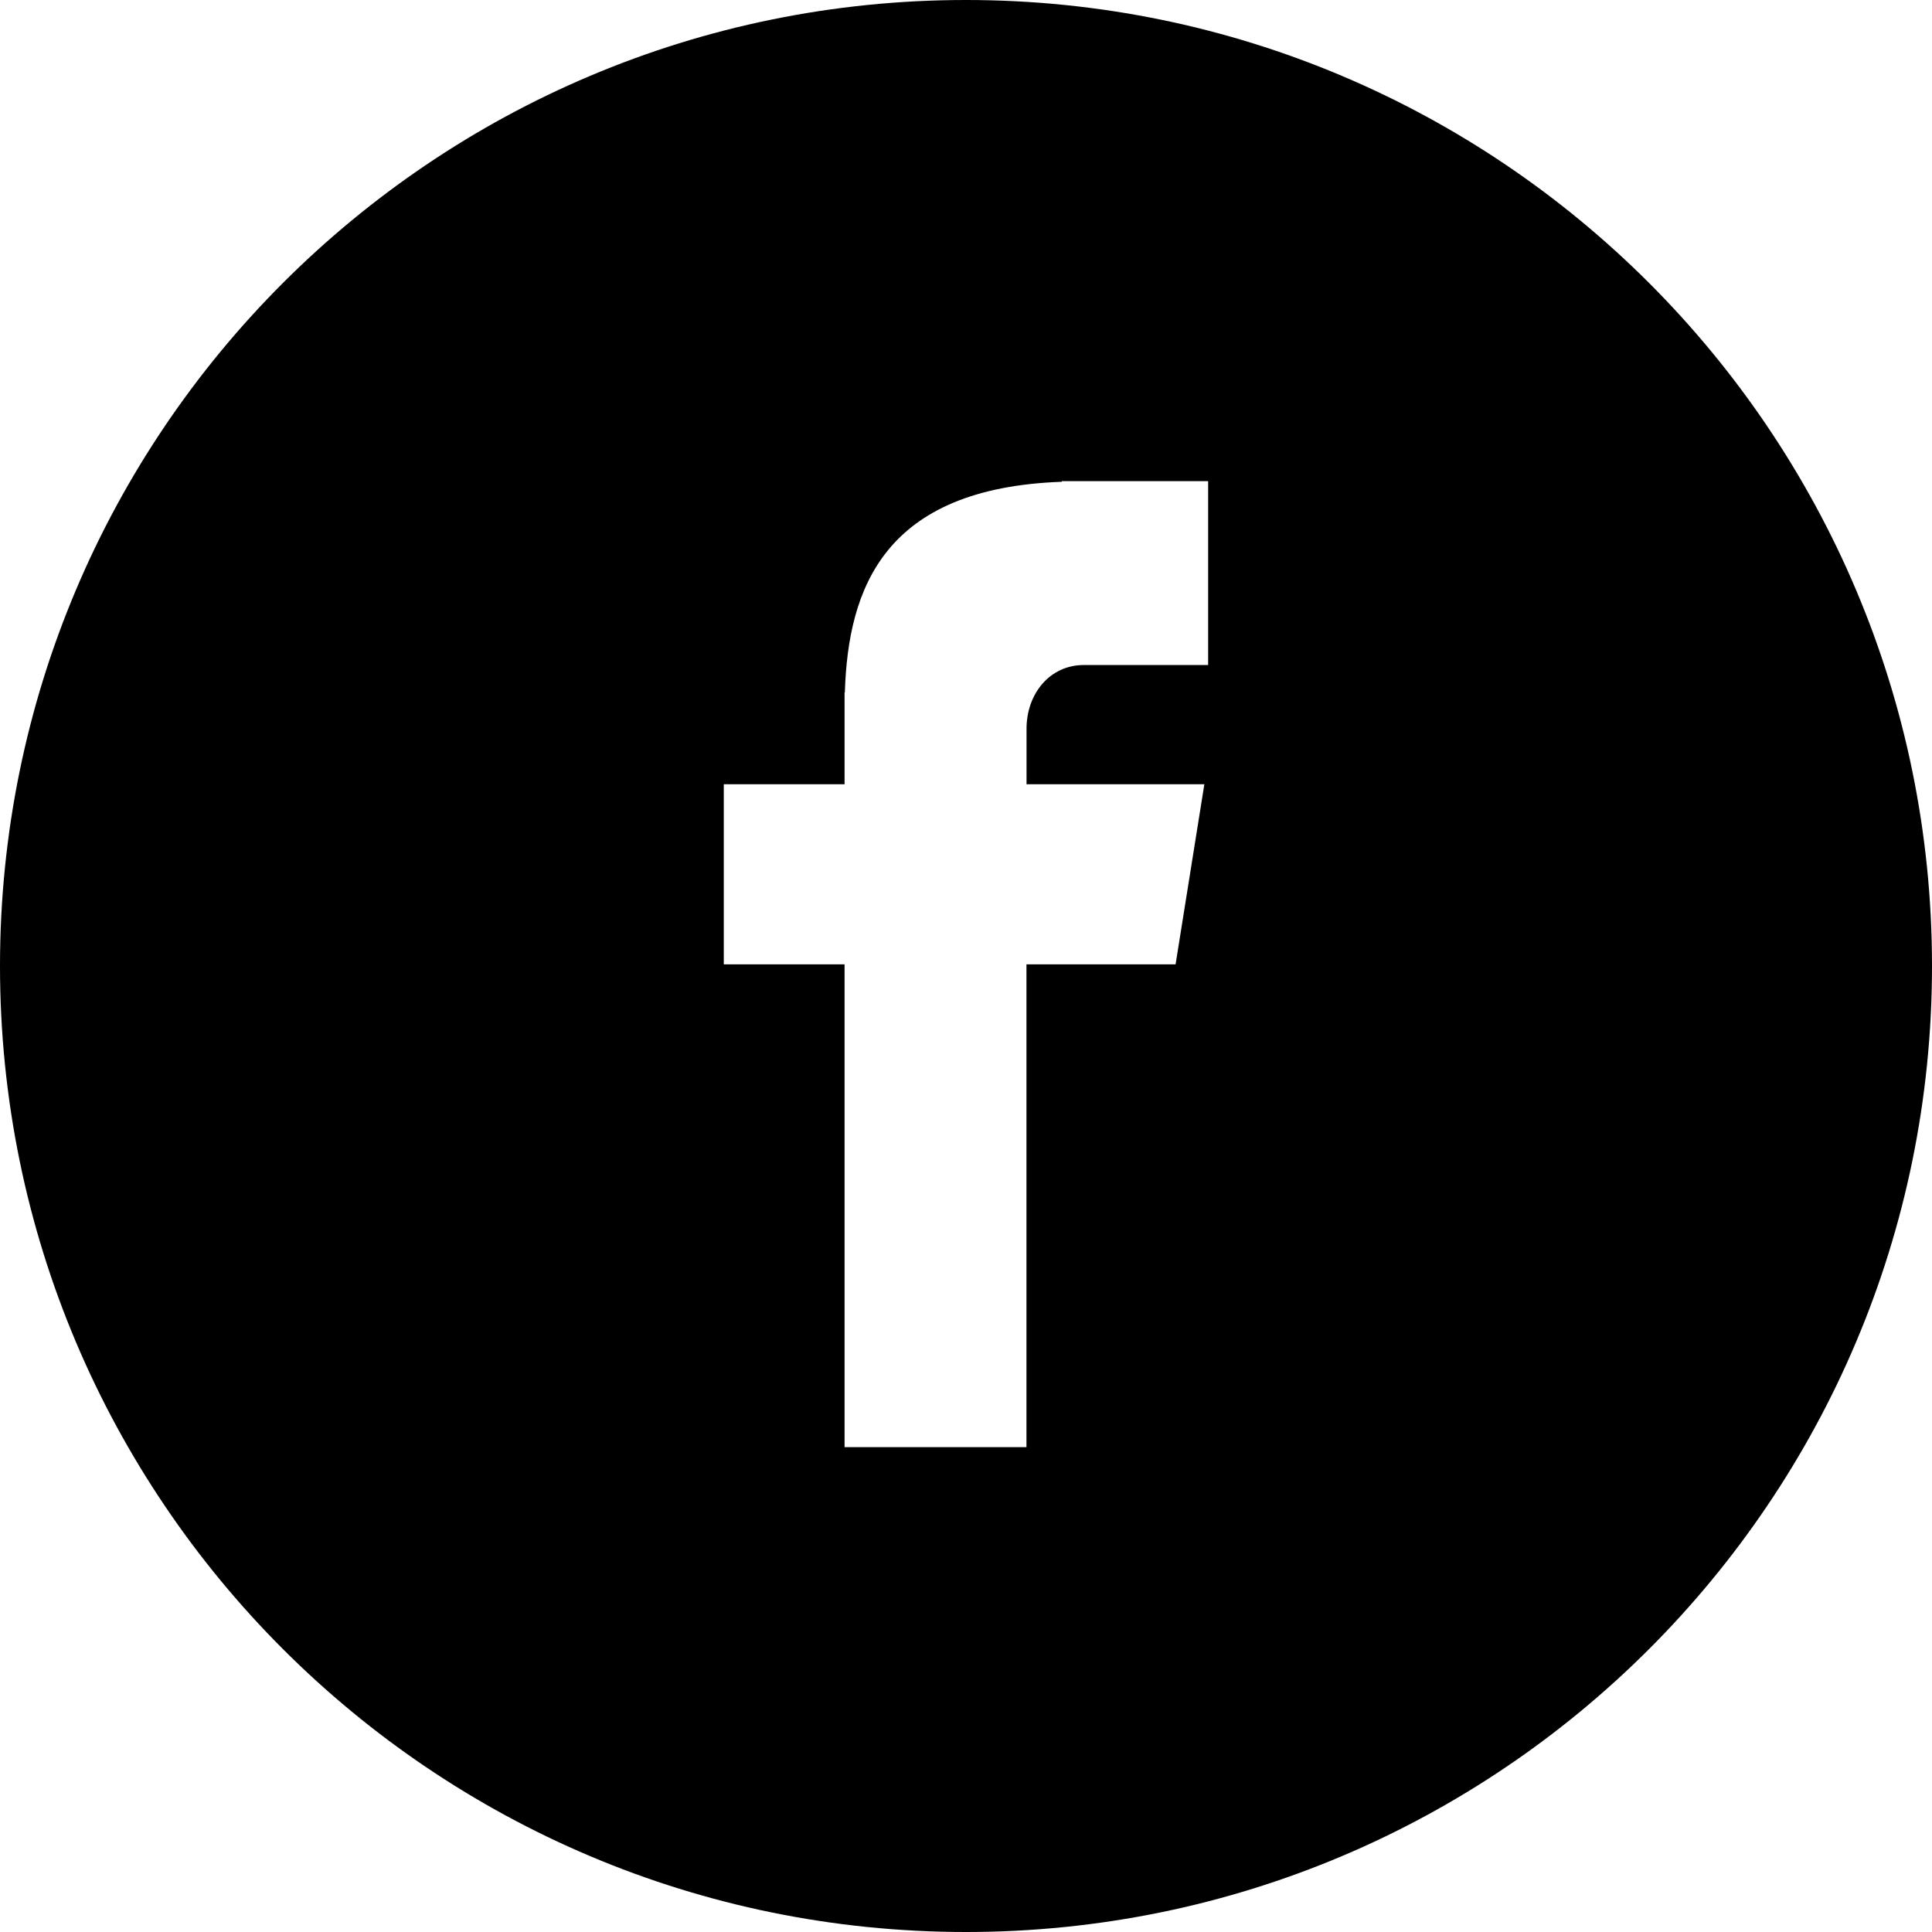
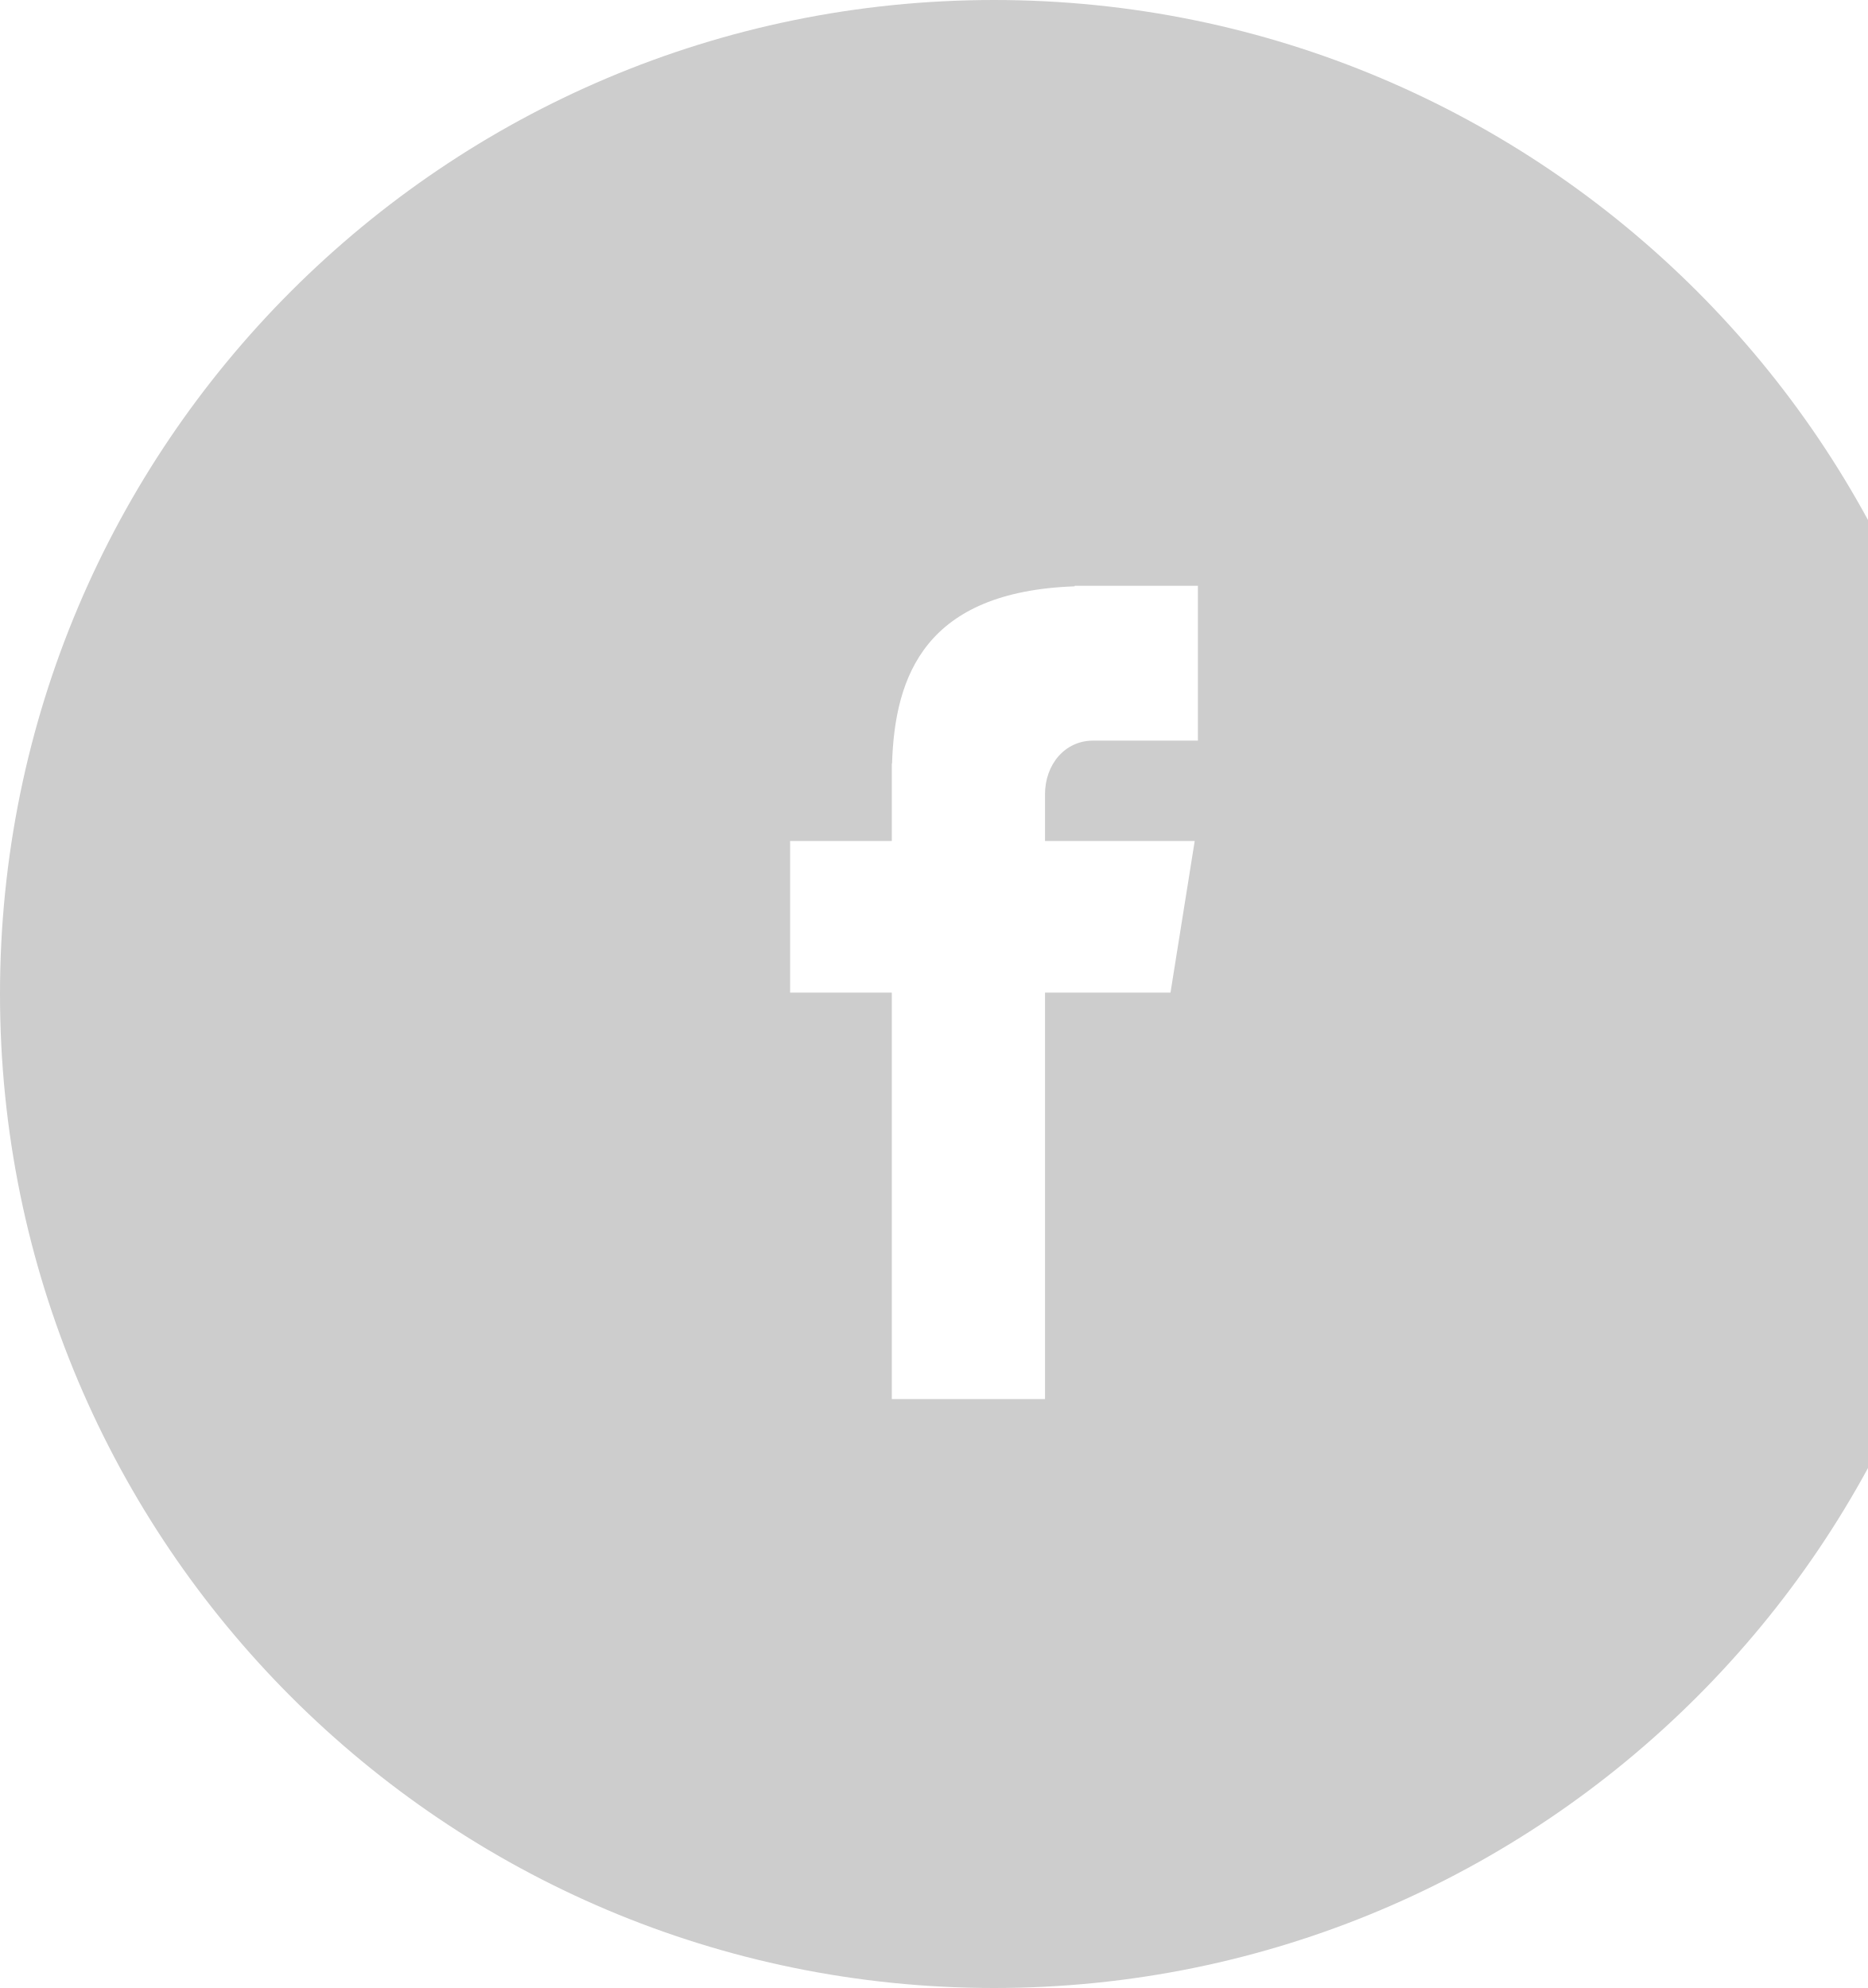
- <svg xmlns="http://www.w3.org/2000/svg" viewBox="0 0 27 27">
-   <path fill-rule="evenodd" clip-rule="evenodd" d="M27 13.5C27 6.045 20.956 0 13.5 0C6.044 0 0 6.045 0 13.5C0 20.956 6.044 27 13.5 27C20.956 27 27 20.956 27 13.5ZM16.884 9.294H15.144C14.675 9.294 14.346 9.691 14.346 10.185V10.96H16.831L16.429 13.477H14.345V20.224H11.803V13.477H10.115V10.96H11.803V9.677H11.807C11.852 8.214 12.36 6.821 14.838 6.733V6.724H16.884V9.294Z" />
+ <svg xmlns="http://www.w3.org/2000/svg" viewBox="0 0 31 33" fill="none">
+   <path fill-rule="evenodd" clip-rule="evenodd" d="M33 16.5C33 7.388 25.613 0 16.5 0C7.387 0 0 7.388 0 16.5C0 25.613 7.387 33 16.5 33C25.613 33 33 25.613 33 16.5ZM19.884 12.294H18.144C17.675 12.294 17.346 12.691 17.346 13.185V13.96H19.831L19.429 16.477H17.346V23.224H14.803V16.477H13.115V13.96H14.803V12.677H14.807C14.852 11.214 15.36 9.821 17.838 9.733V9.724H19.884V12.294Z" fill="#CDCDCD" />
</svg>
